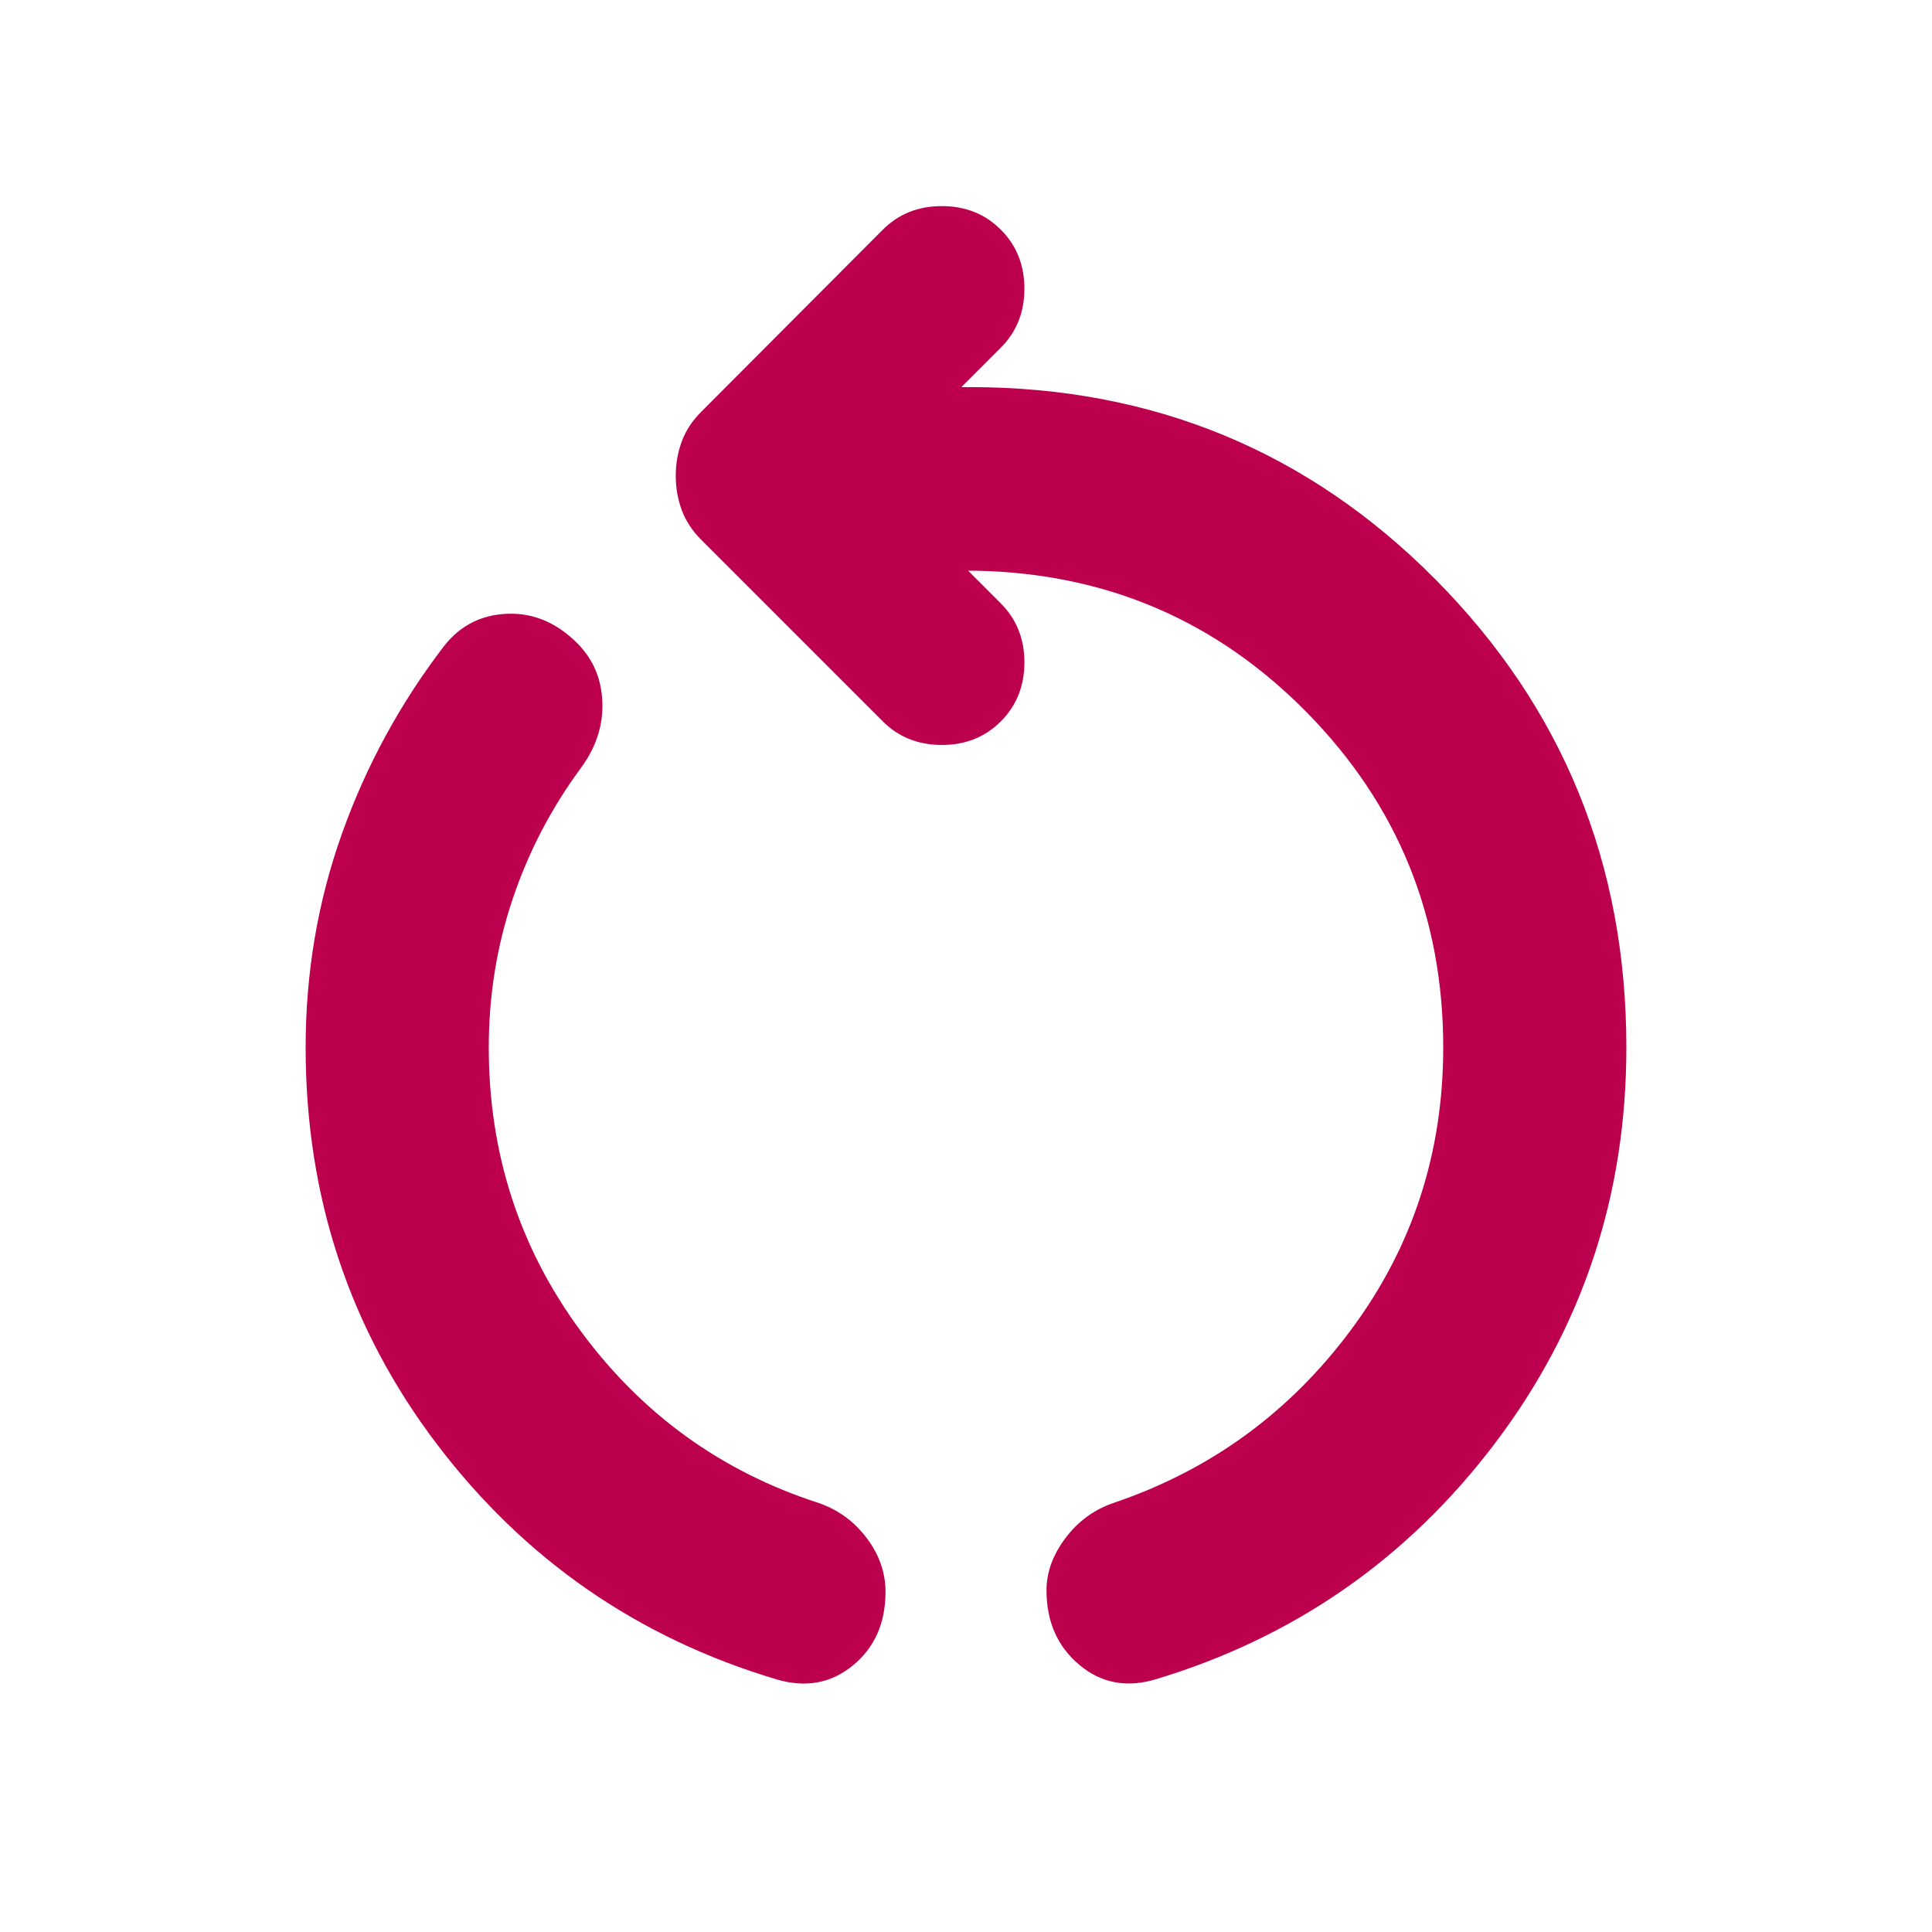
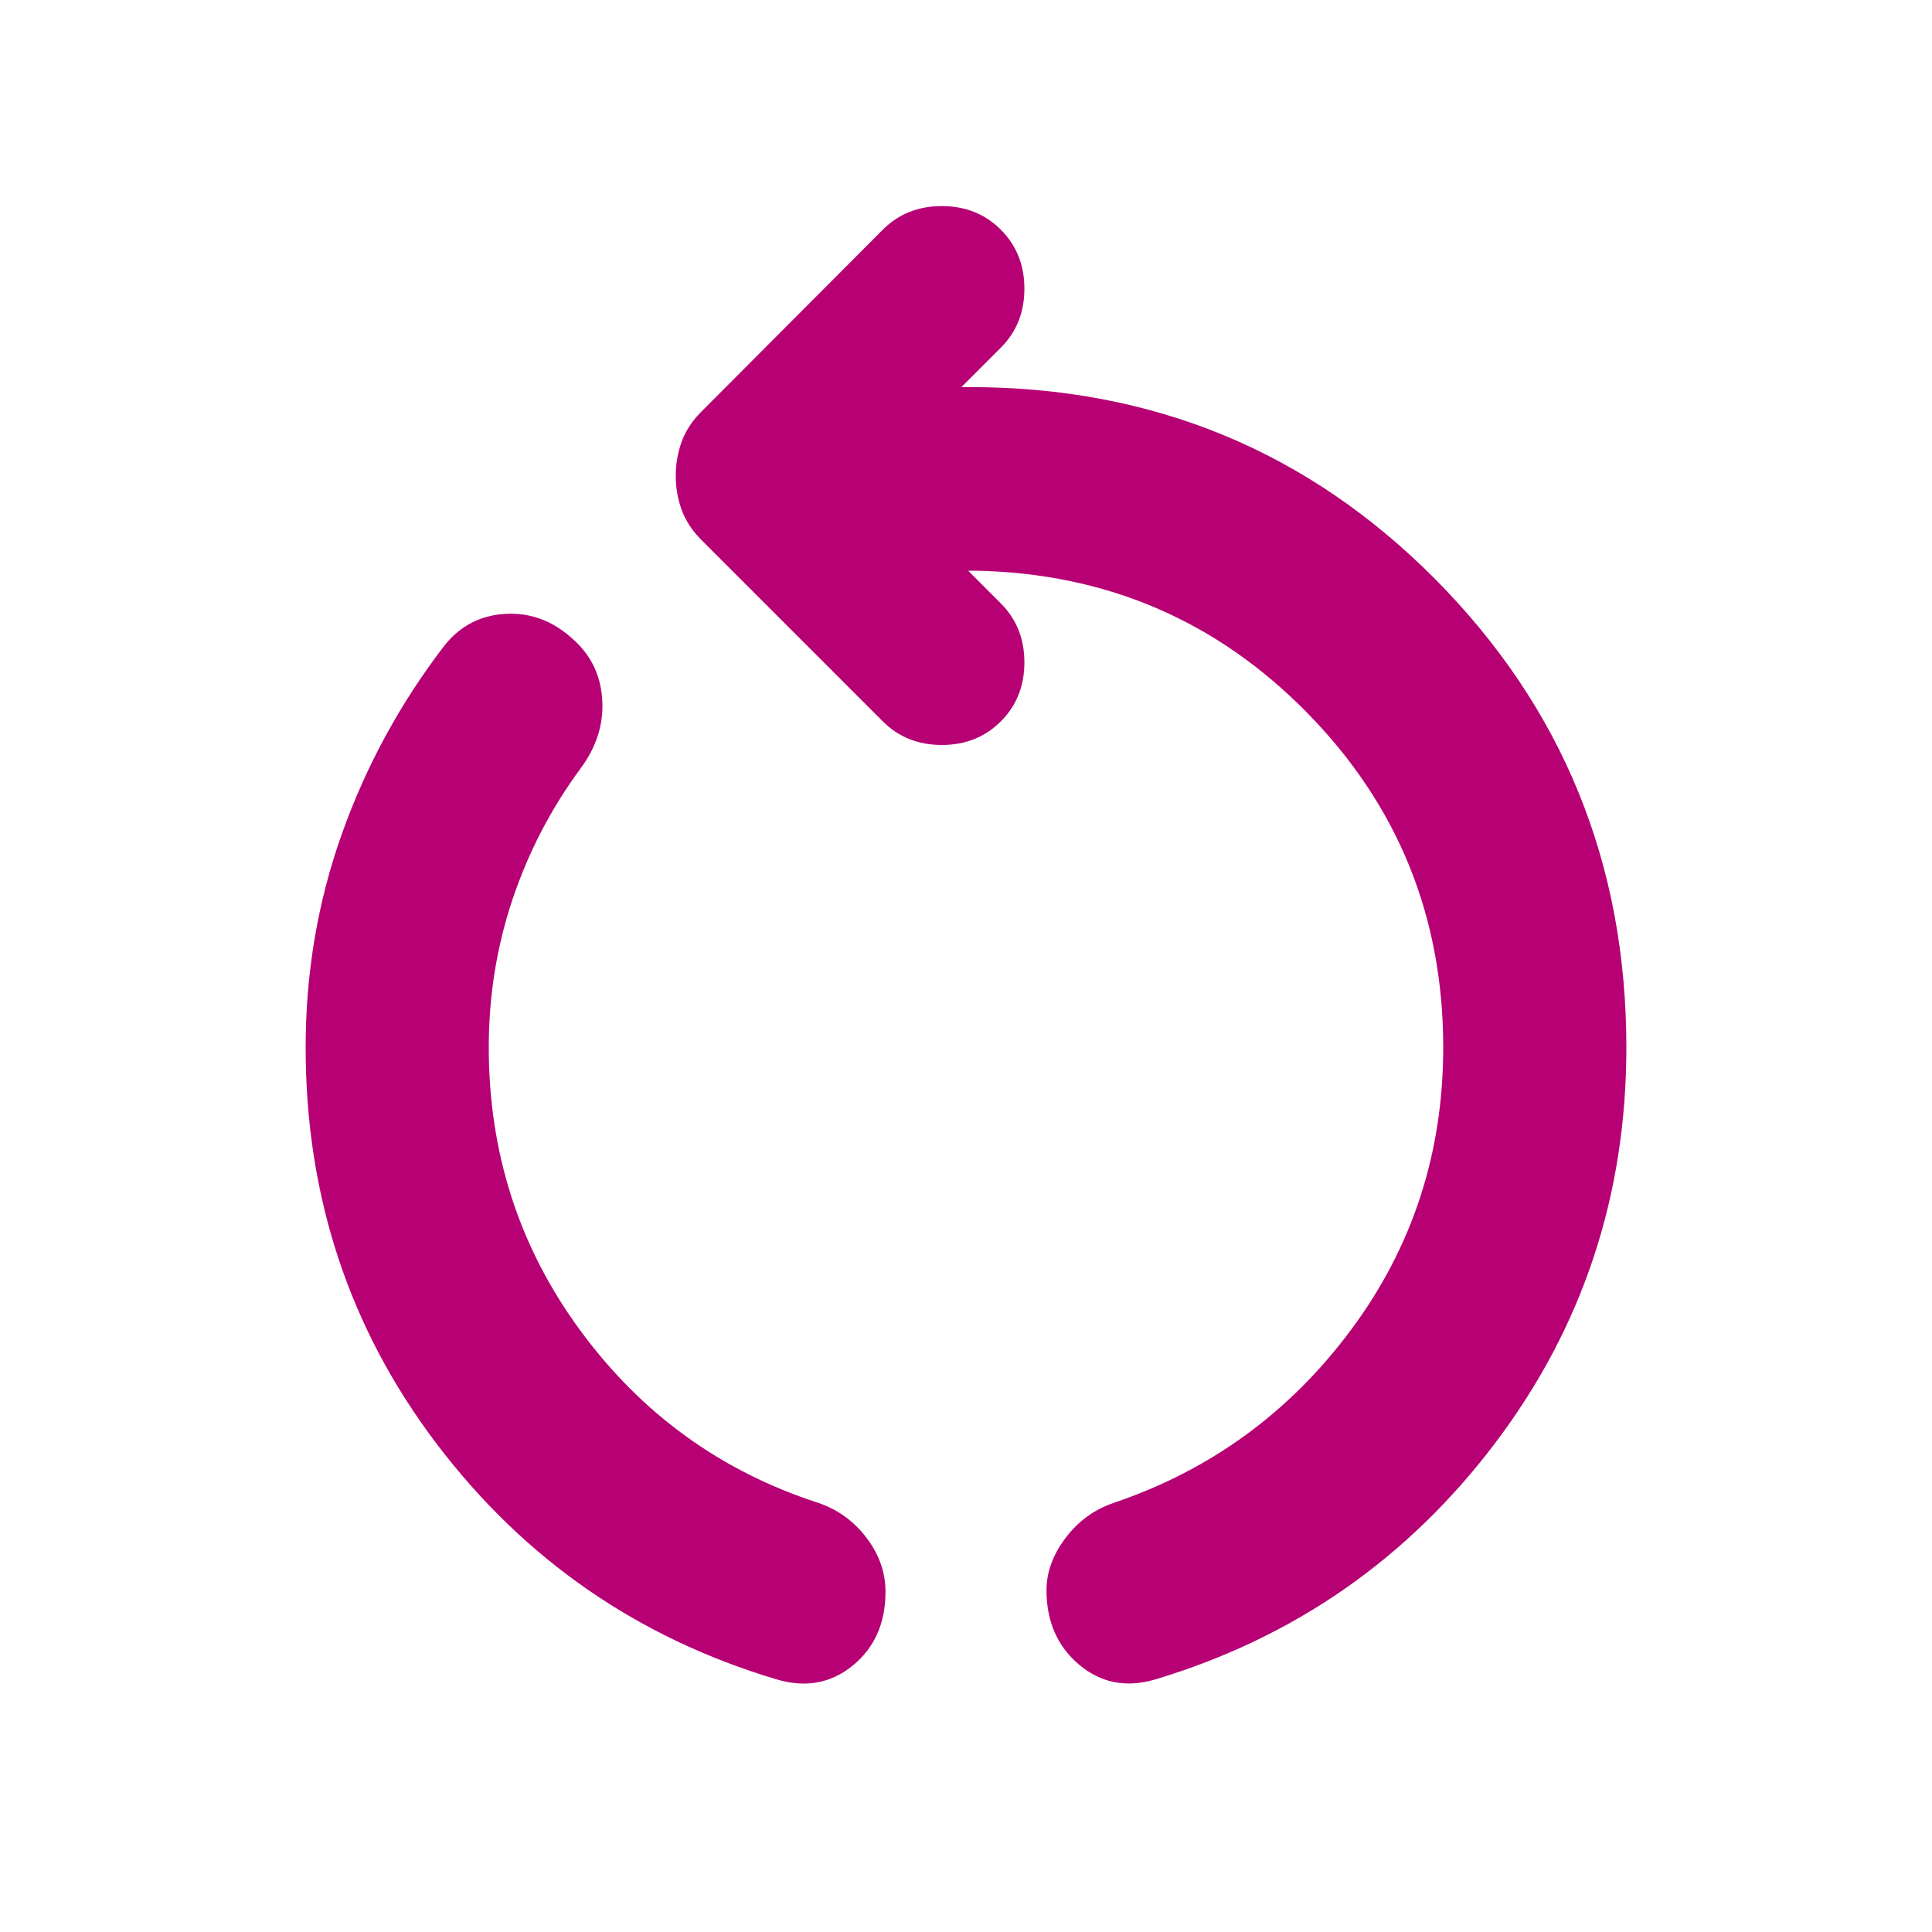
- <svg xmlns="http://www.w3.org/2000/svg" height="500px" viewBox="0 -960 960 960" width="500px" fill="#bc004e">
+ <svg xmlns="http://www.w3.org/2000/svg" height="500px" viewBox="0 -960 960 960" width="500px" fill="#b70073">
  <path d="M385.83-125.54q-103.48-30.92-168.72-116.85-65.24-85.94-65.24-197.13 0-55.57 18.04-106.23 18.05-50.66 50.89-93.42 11.96-15.11 31.31-15.85 19.35-.74 34.74 14.65 11.72 11.72 12.45 29.03.74 17.32-10.5 32.75-22.08 29.81-34.01 65.13-11.92 35.33-11.92 73.94 0 78.85 45.59 140.79 45.58 61.95 117.95 85.43 14.68 4.95 24.13 17.39 9.46 12.43 9.46 26.87 0 23.34-16.27 36.64-16.27 13.29-37.9 6.86Zm188.34 0q-21.63 6.43-37.9-7.24Q520-146.46 520-169.8q0-13.44 9.46-25.99 9.45-12.56 24.13-17.51 72.13-24.48 117.83-86.05 45.71-61.56 45.71-140.17 0-97.37-67.49-166.18-67.49-68.8-164.62-70.71h-3.95l16.23 16.24q11.72 11.71 11.72 29.31 0 17.6-11.72 29.32-11.71 11.71-29.31 11.71-17.6 0-29.32-11.71l-90.21-90.22q-6.72-6.72-9.7-14.79-2.98-8.08-2.98-17.04 0-8.95 2.98-17.03 2.98-8.08 9.7-14.79l90.21-90.46q11.72-11.72 29.32-11.72t29.31 11.72q11.72 11.72 11.72 29.32 0 17.59-11.72 29.31l-19.58 19.59h4.19q136.63 0 231.43 95.63 94.79 95.63 94.79 232.5 0 110.43-65.24 196.63-65.24 86.19-168.72 117.35Z" />
</svg>
